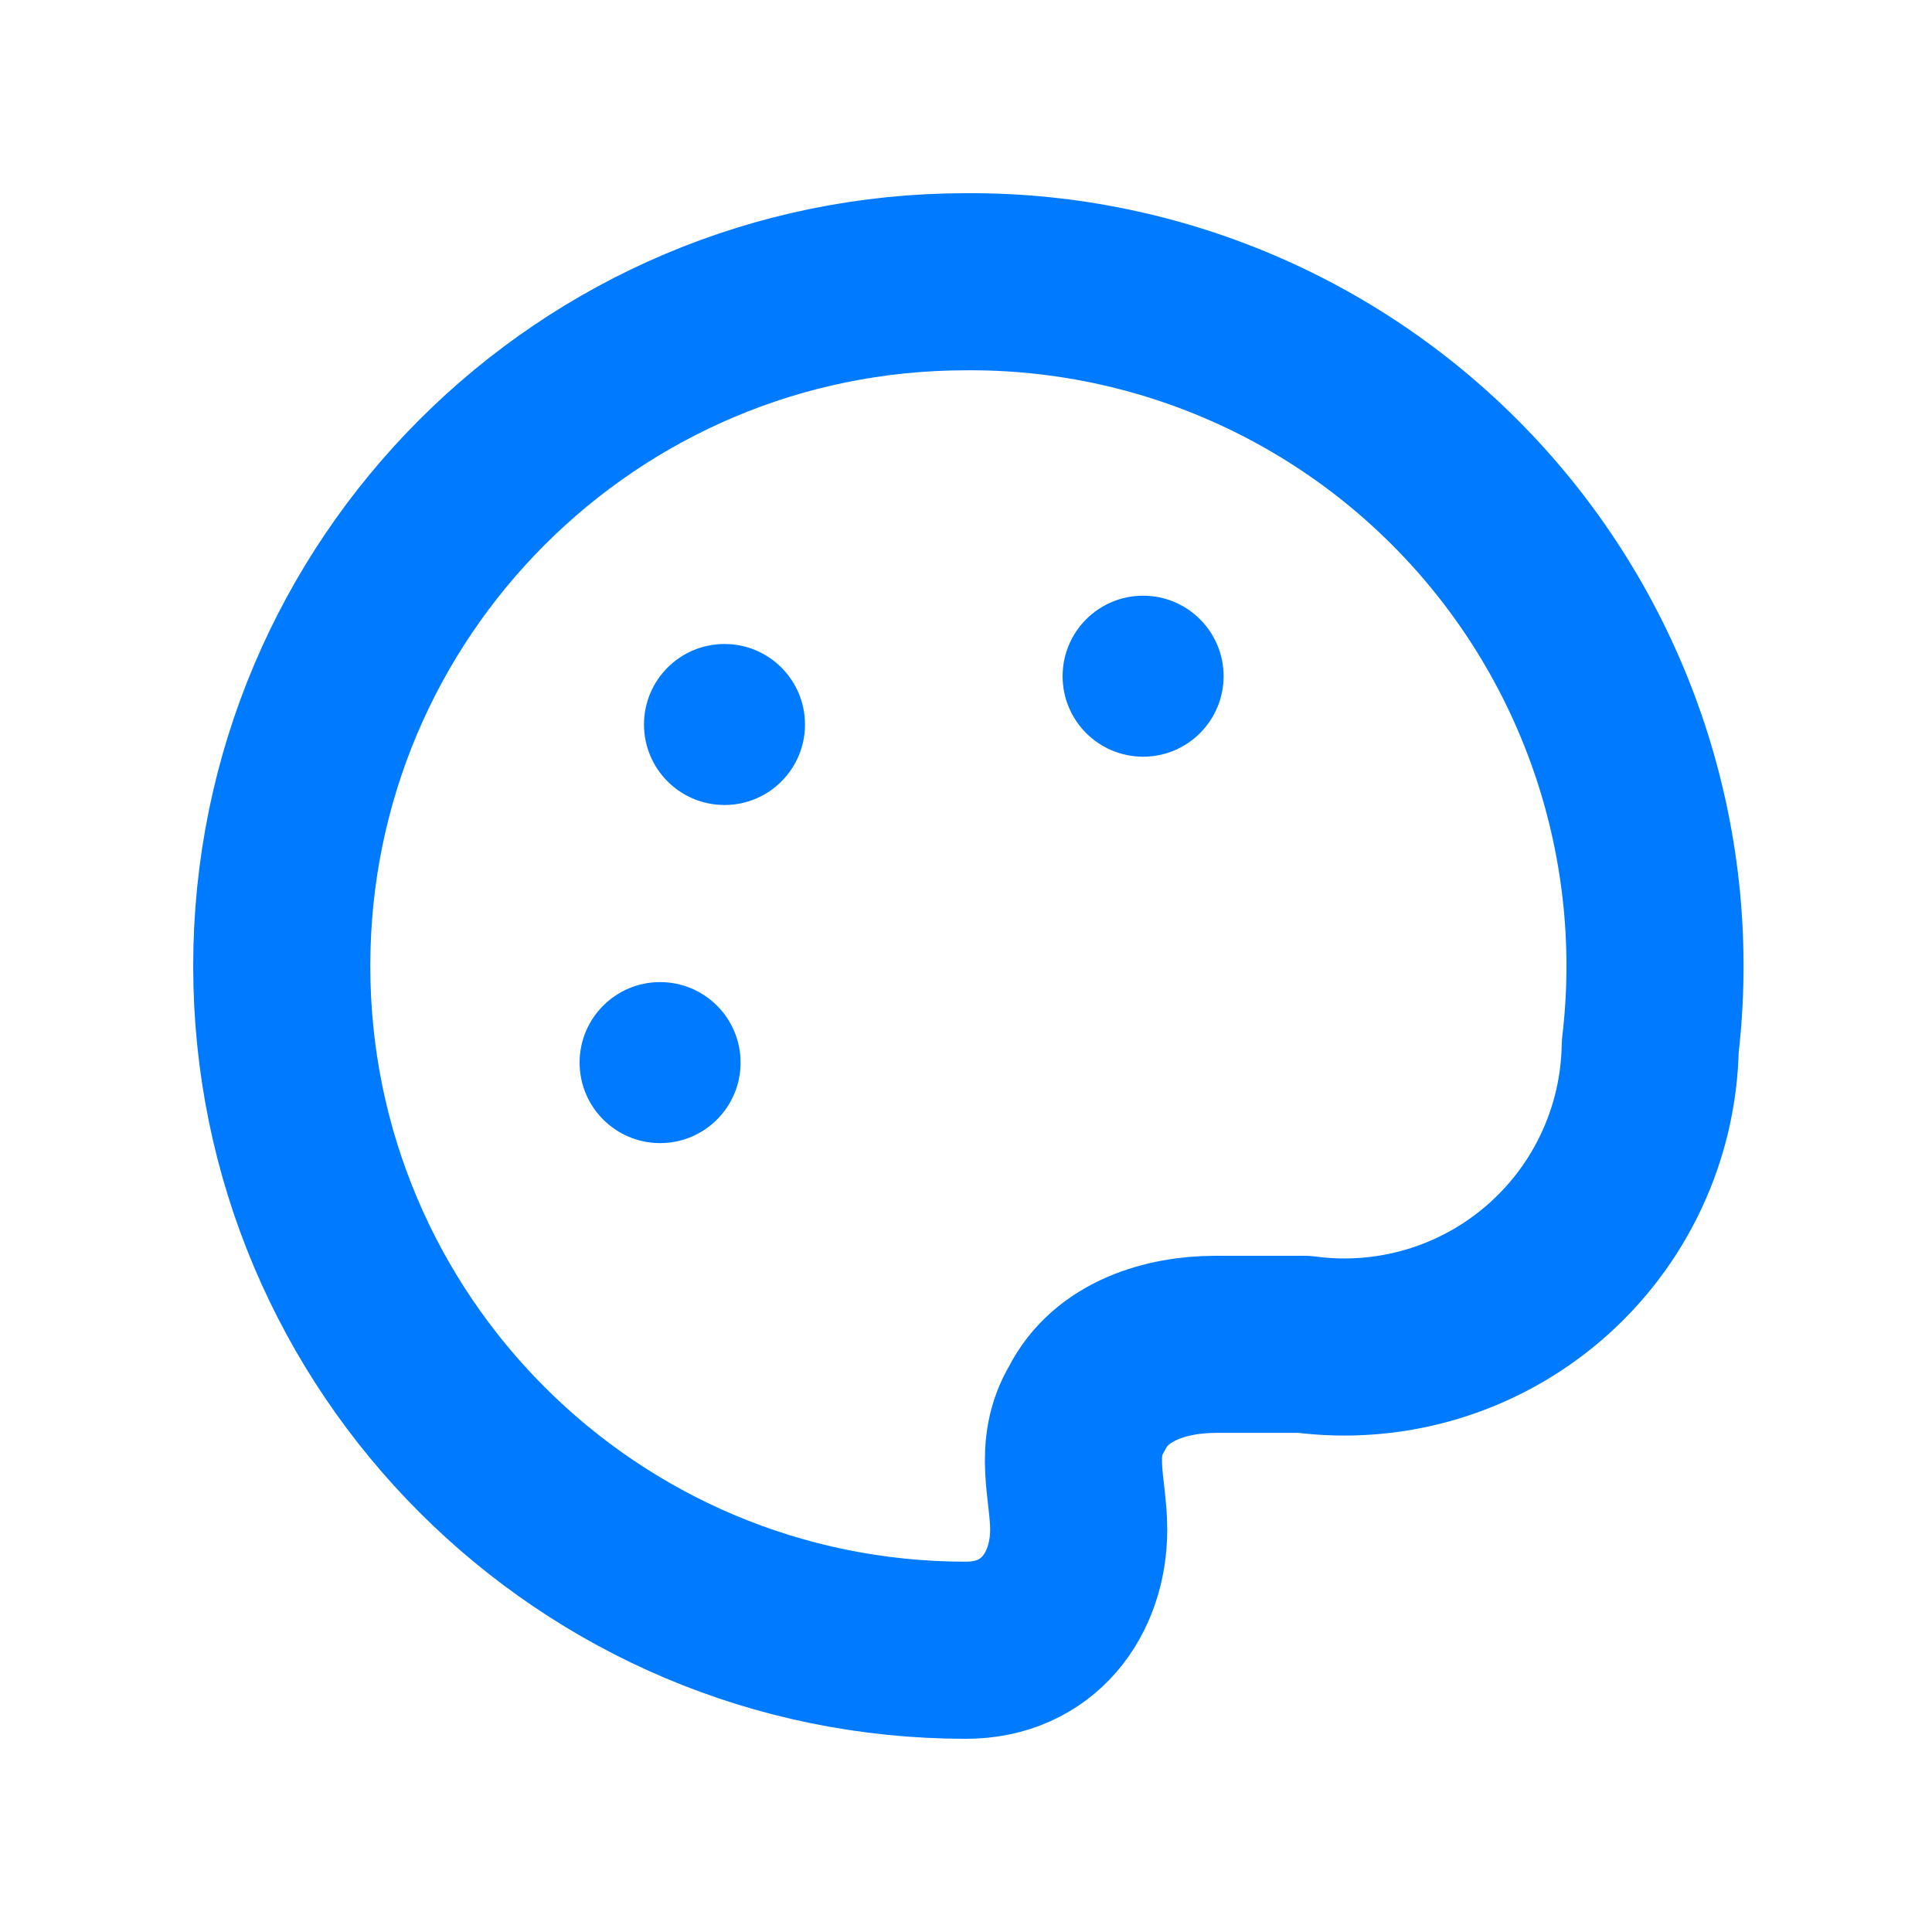
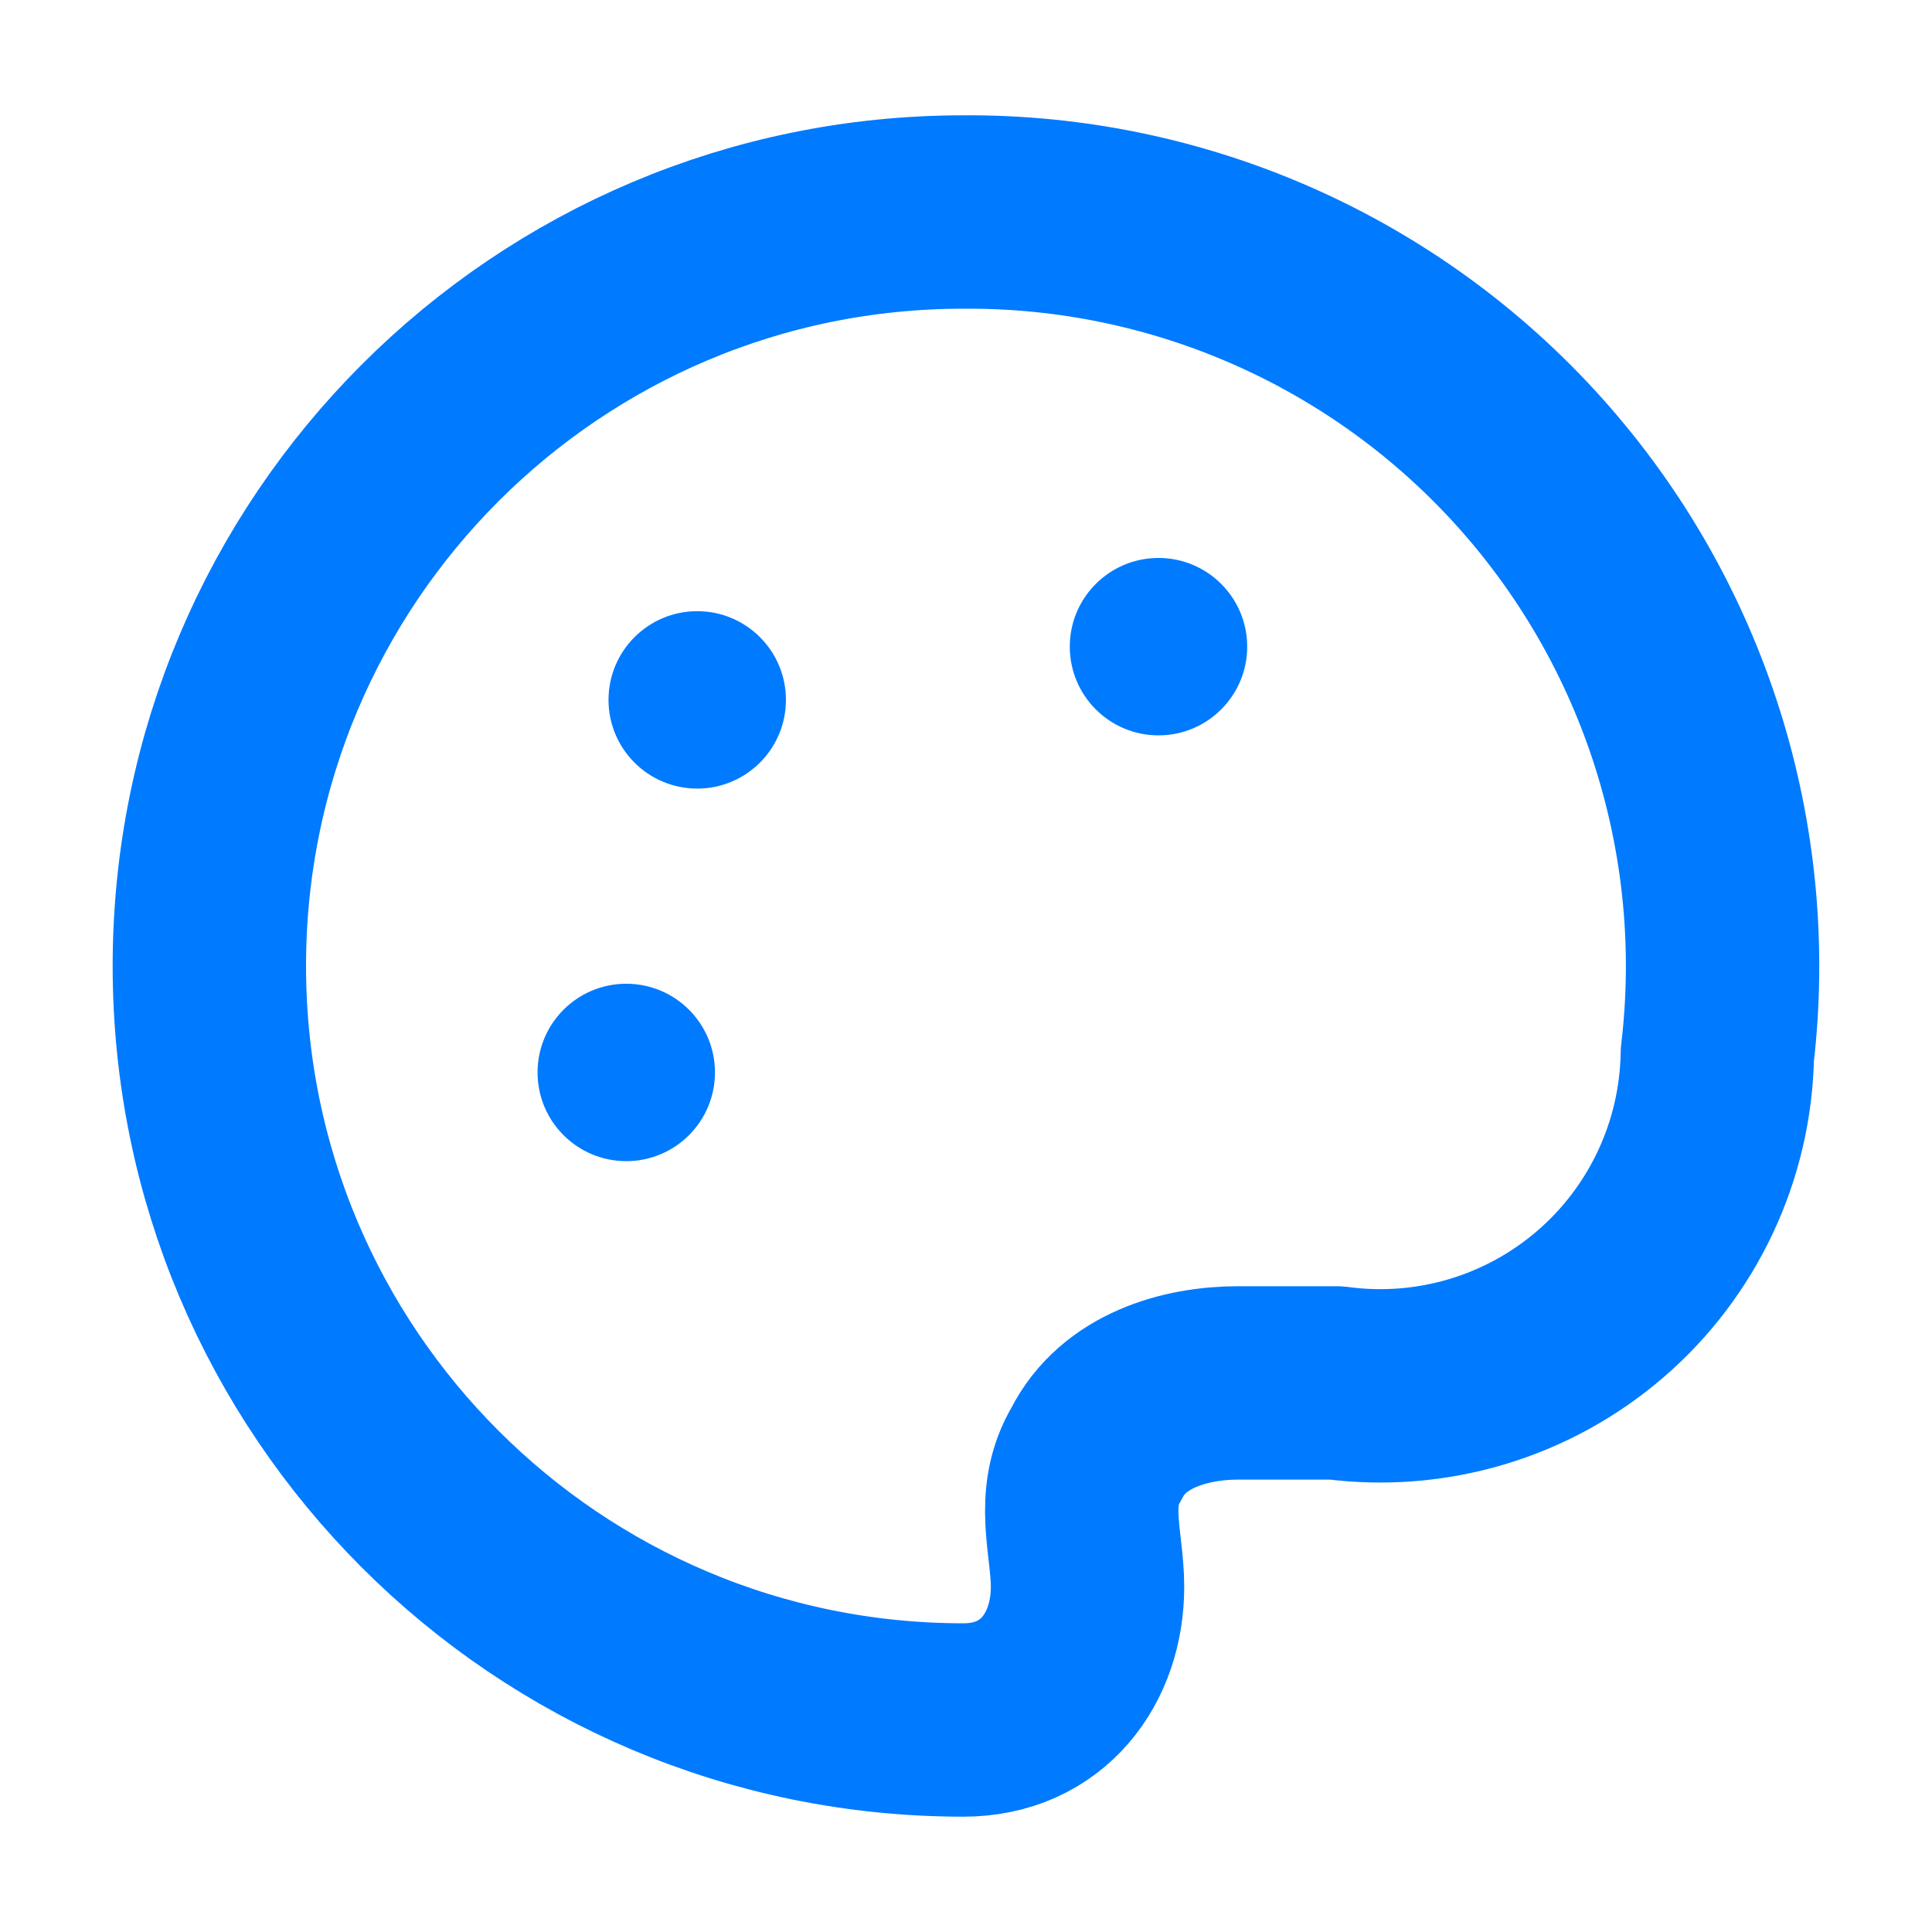
- <svg xmlns="http://www.w3.org/2000/svg" viewBox="0 0 24 24" fill="none" stroke="#007AFF" stroke-width="2.2" stroke-linecap="round" stroke-linejoin="round">
+ <svg xmlns="http://www.w3.org/2000/svg" viewBox="1.14 1.11 21.78 21.78" fill="none" stroke="#007AFF" stroke-width="2.18" stroke-linecap="round" stroke-linejoin="round">
  <path d="M12 3.5a8.5 8.5 0 1 0 0 17c.9 0 1.4-.7 1.4-1.5 0-.5-.2-1 .1-1.5.3-.6 1-.8 1.6-.8h1.1A3.8 3.8 0 0 0 20.5 13 8.5 8.5 0 0 0 12 3.5Z" />
  <circle cx="9" cy="9" r="1" fill="#007AFF" stroke="none" />
  <circle cx="14.2" cy="8.4" r="1" fill="#007AFF" stroke="none" />
  <circle cx="8.2" cy="13.2" r="1" fill="#007AFF" stroke="none" />
</svg>
